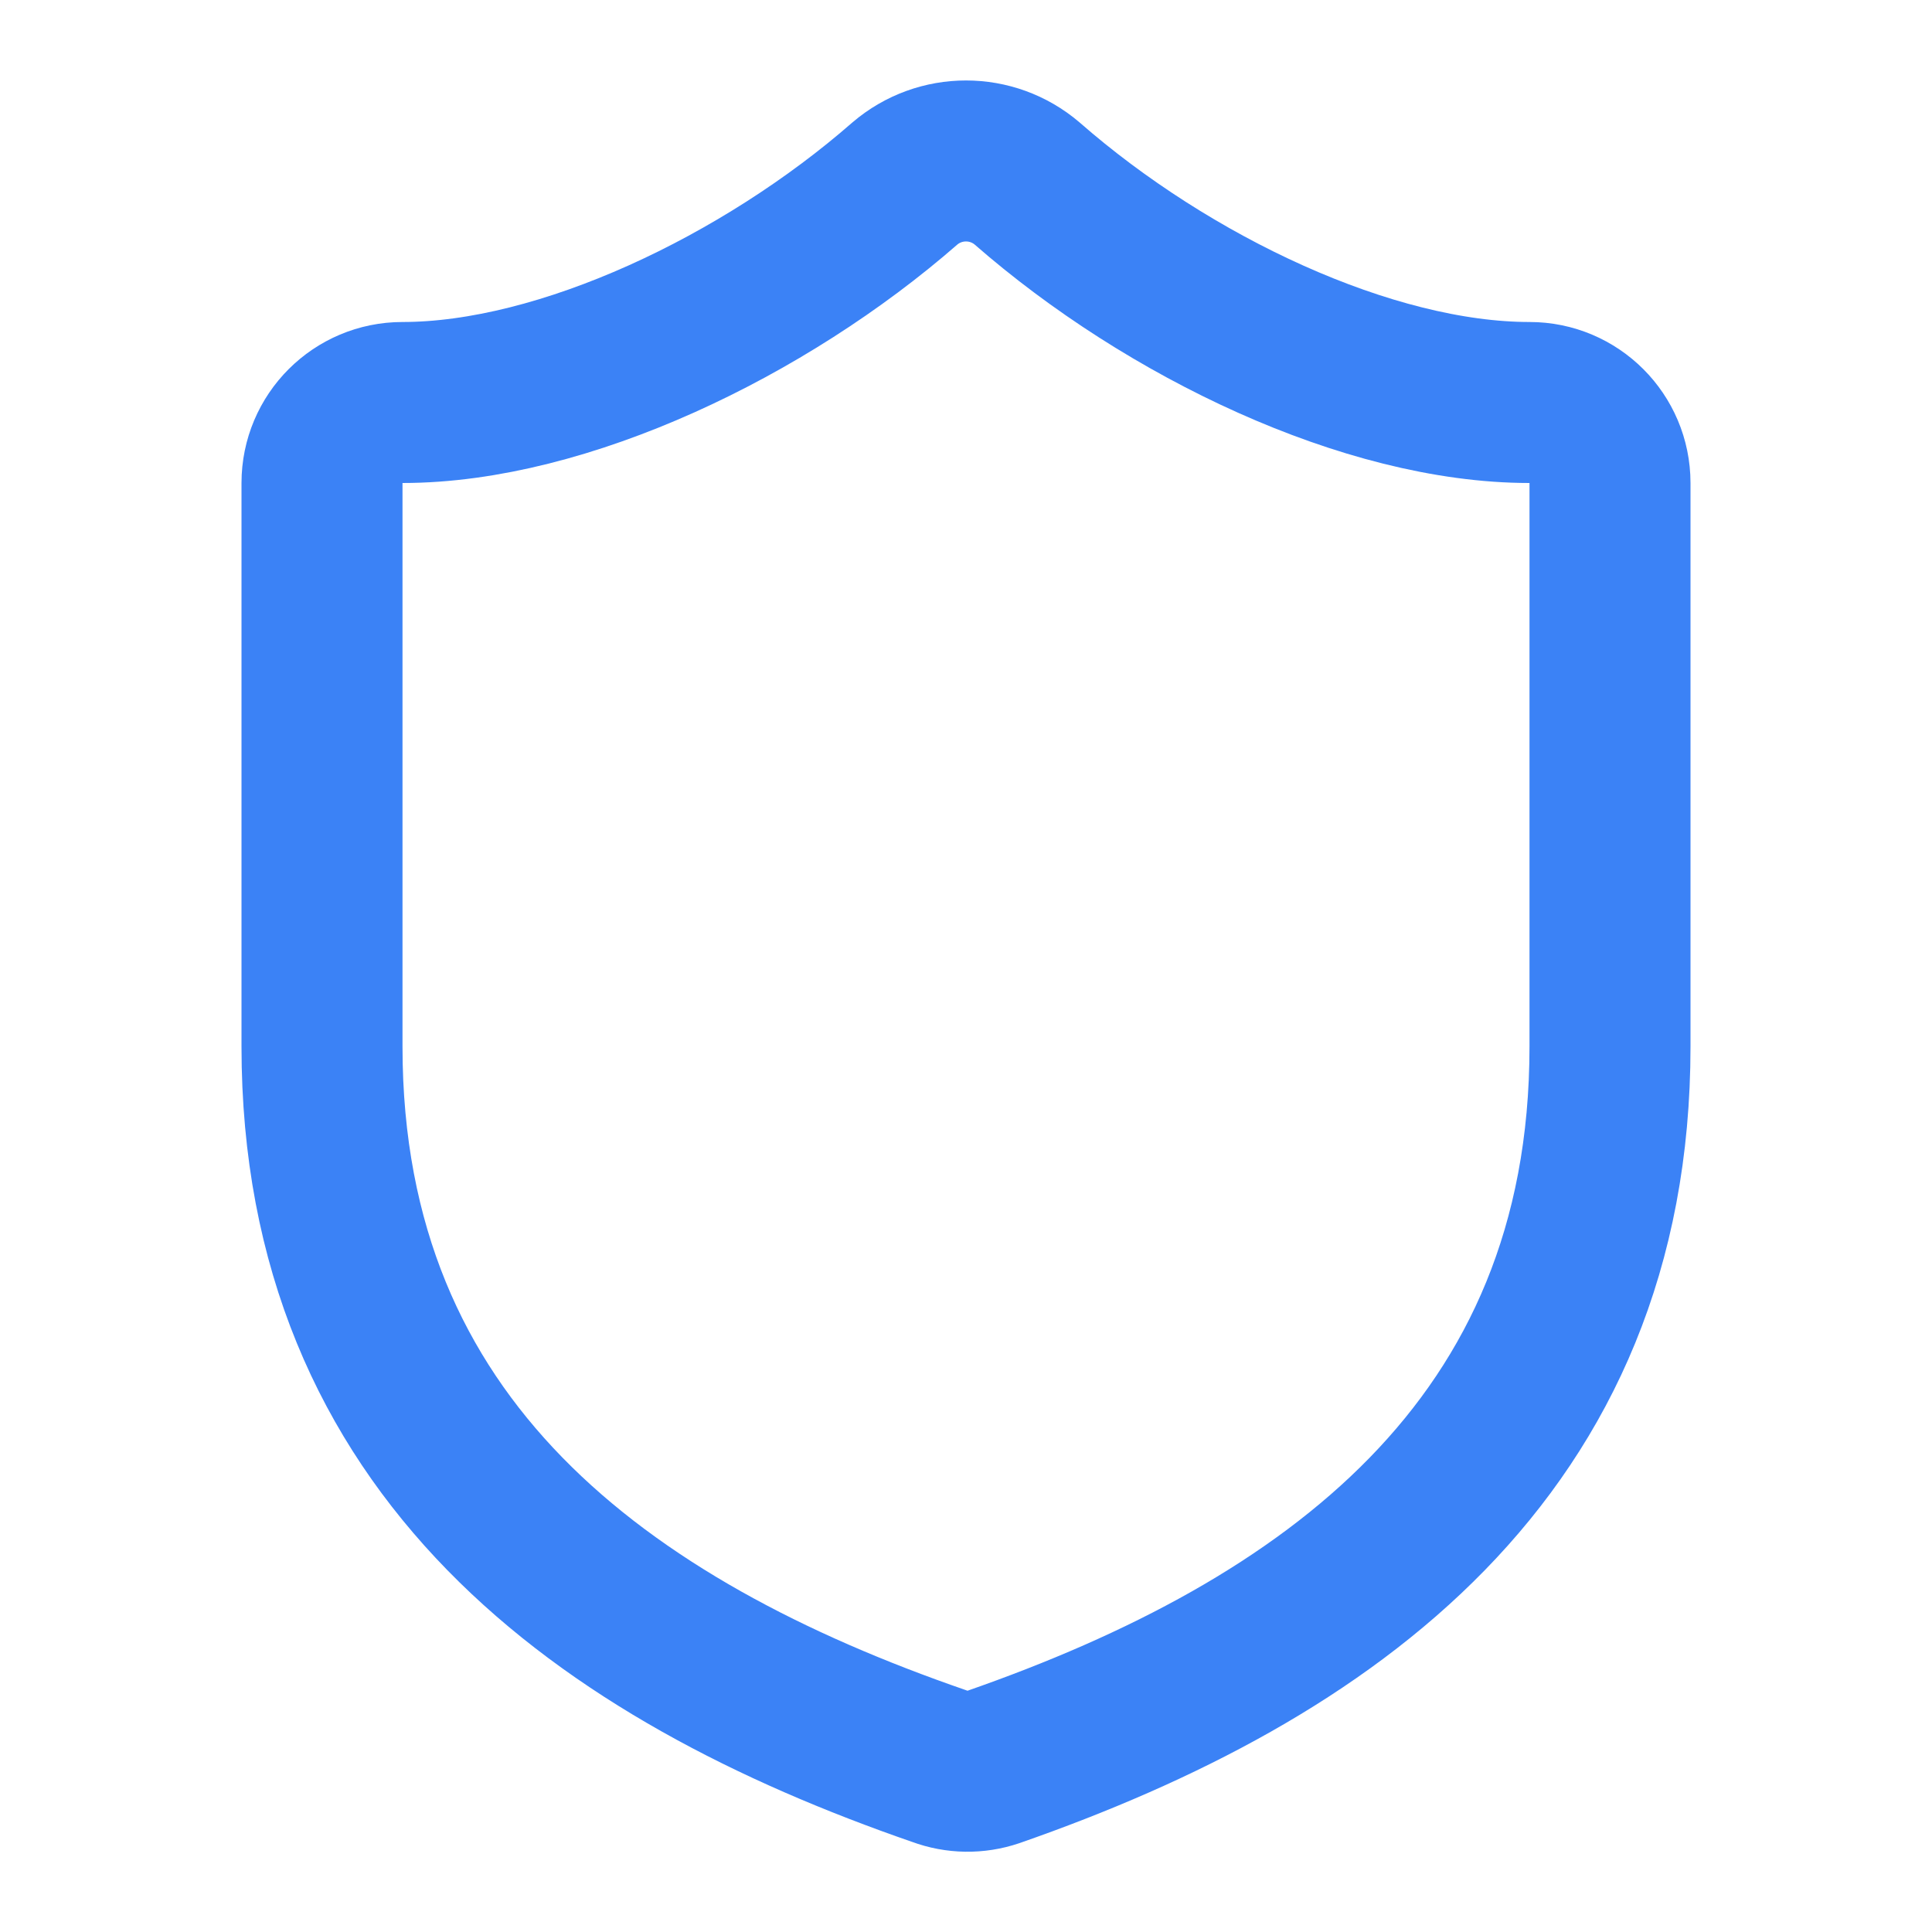
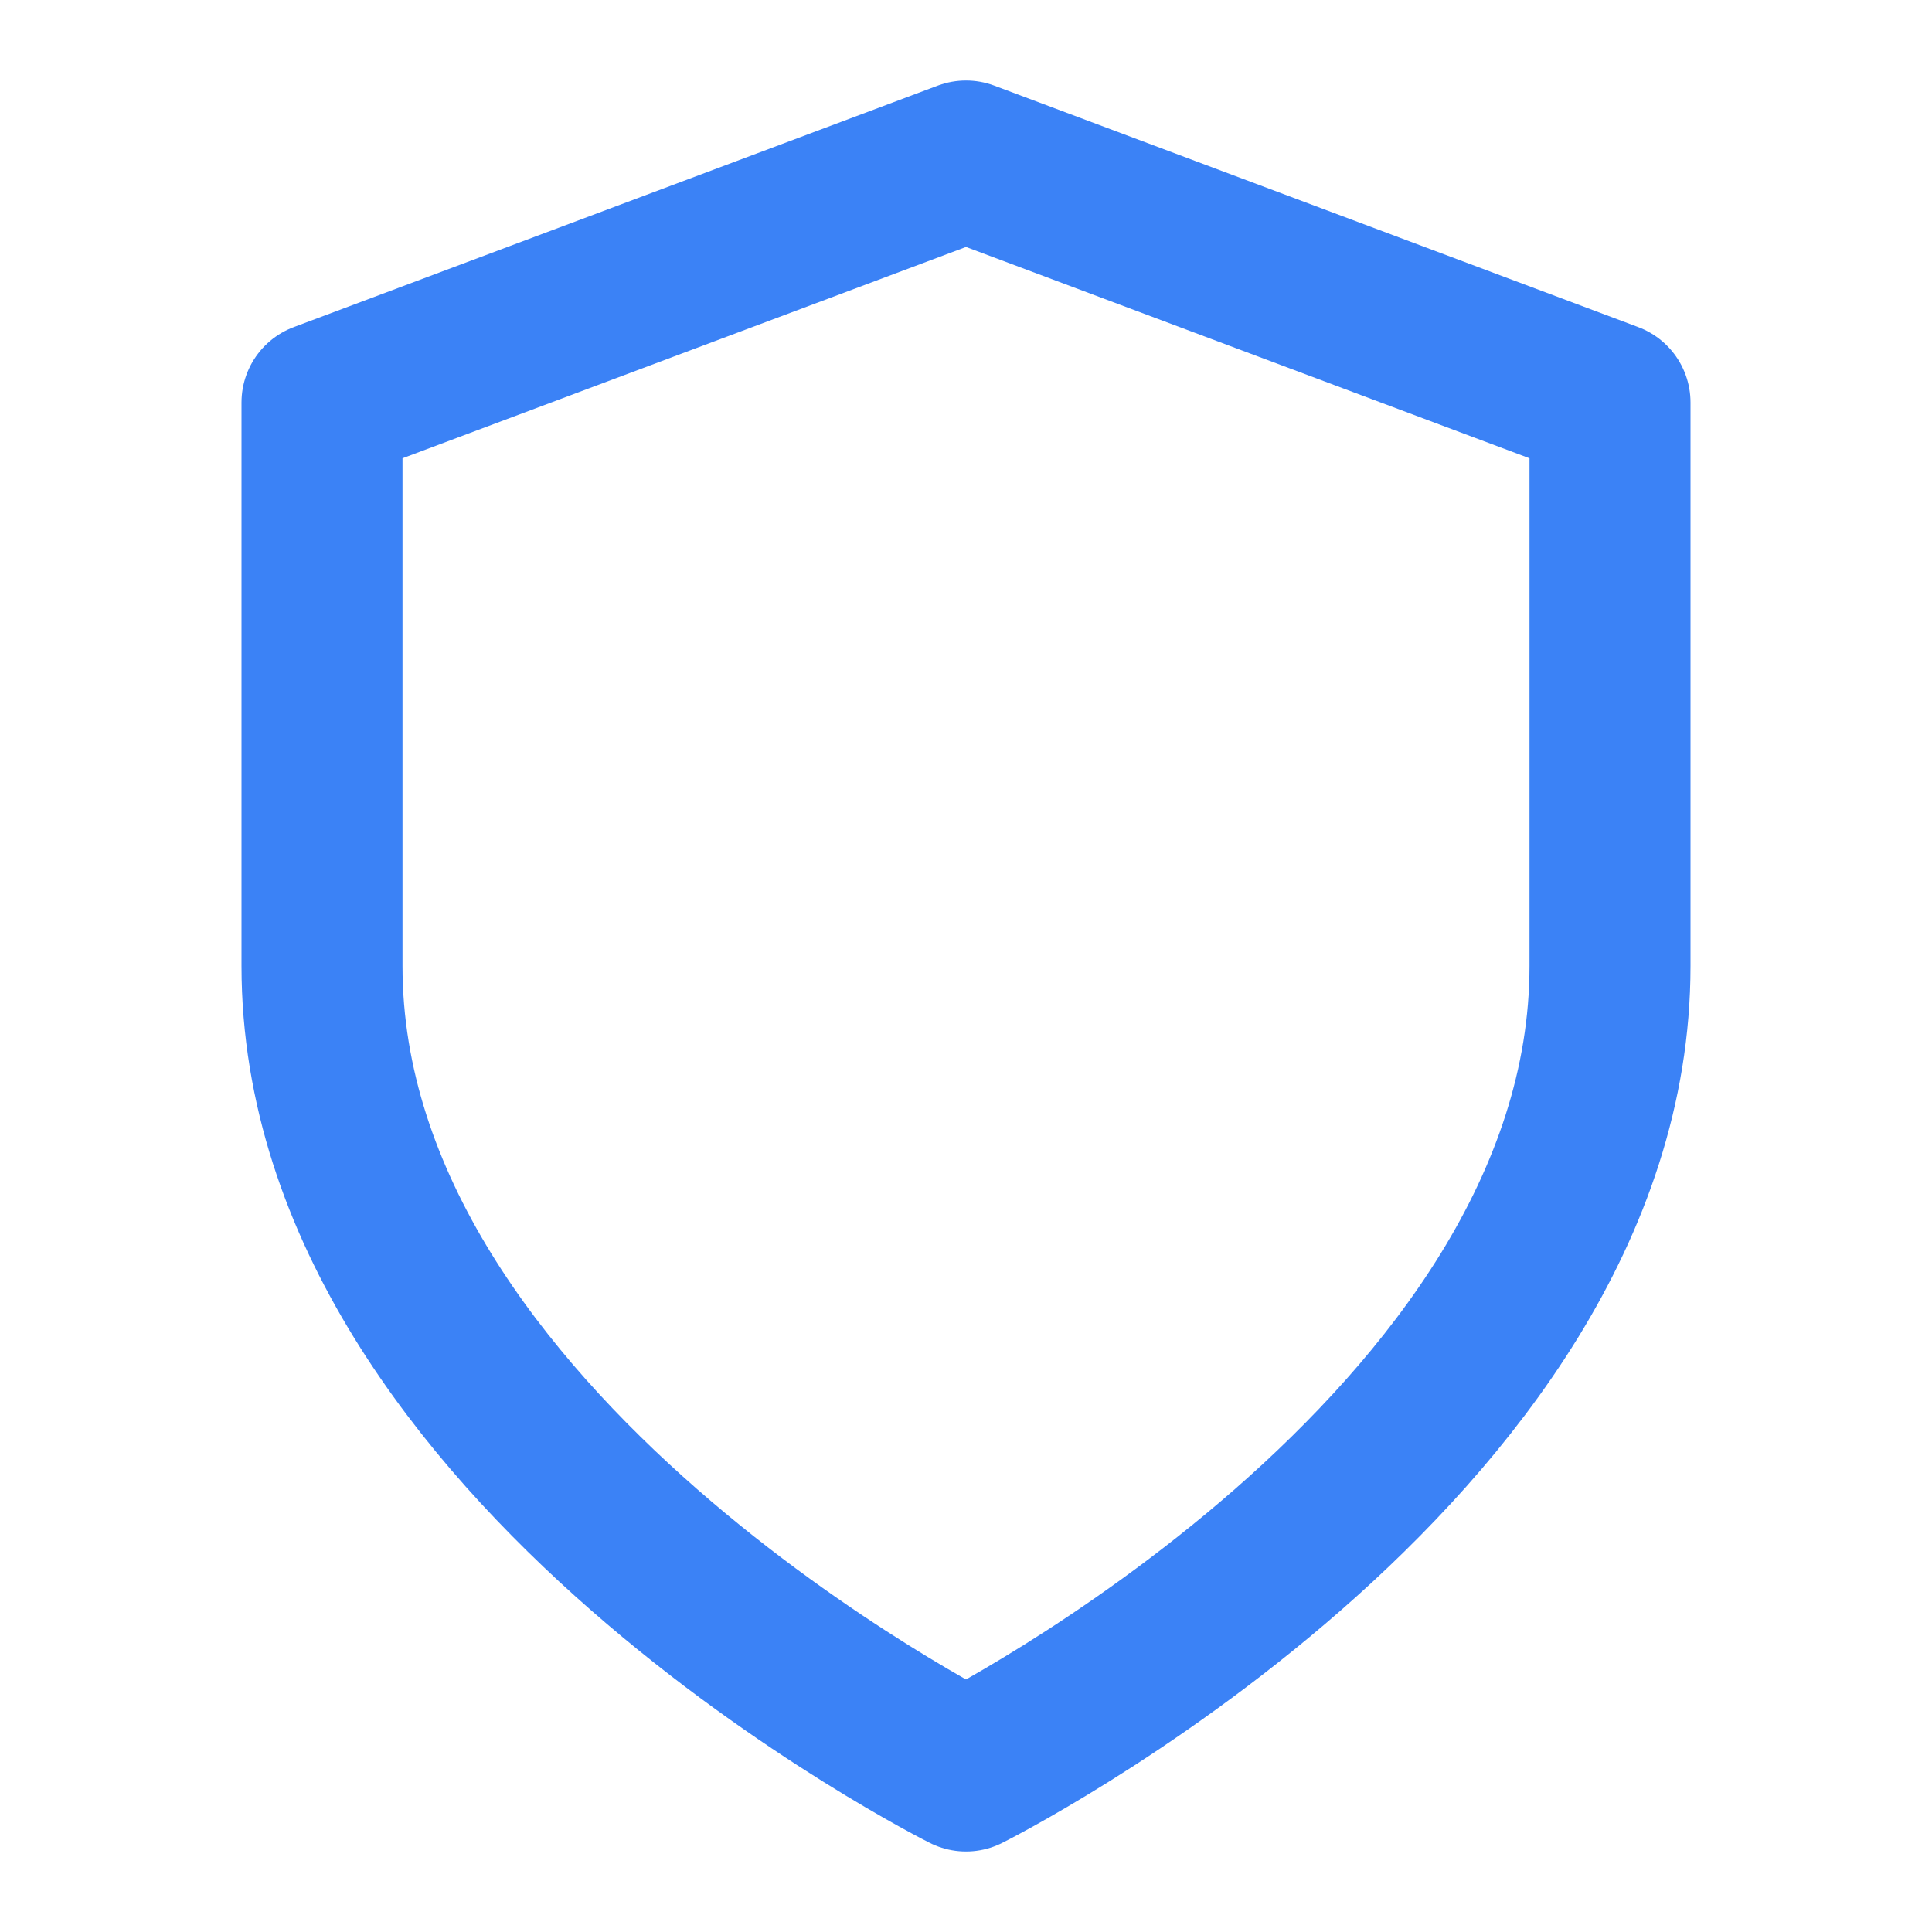
<svg xmlns="http://www.w3.org/2000/svg" viewBox="0 0 24 24" fill="none" stroke="#3b82f6" stroke-width="2" stroke-linecap="round" stroke-linejoin="round">
-   <path d="M20 13c0 5-3.5 7.5-7.66 8.95a1 1 0 0 1-.67-.01C7.5 20.5 4 18 4 13V6a1 1 0 0 1 1-1c2 0 4.5-1.2 6.24-2.72a1.17 1.17 0 0 1 1.52 0C14.51 3.81 17 5 19 5a1 1 0 0 1 1 1z" />
+   <path d="M12 22s8-4 8-10V5l-8-3-8 3v7c0 6 8 10 8 10z" />
</svg>
